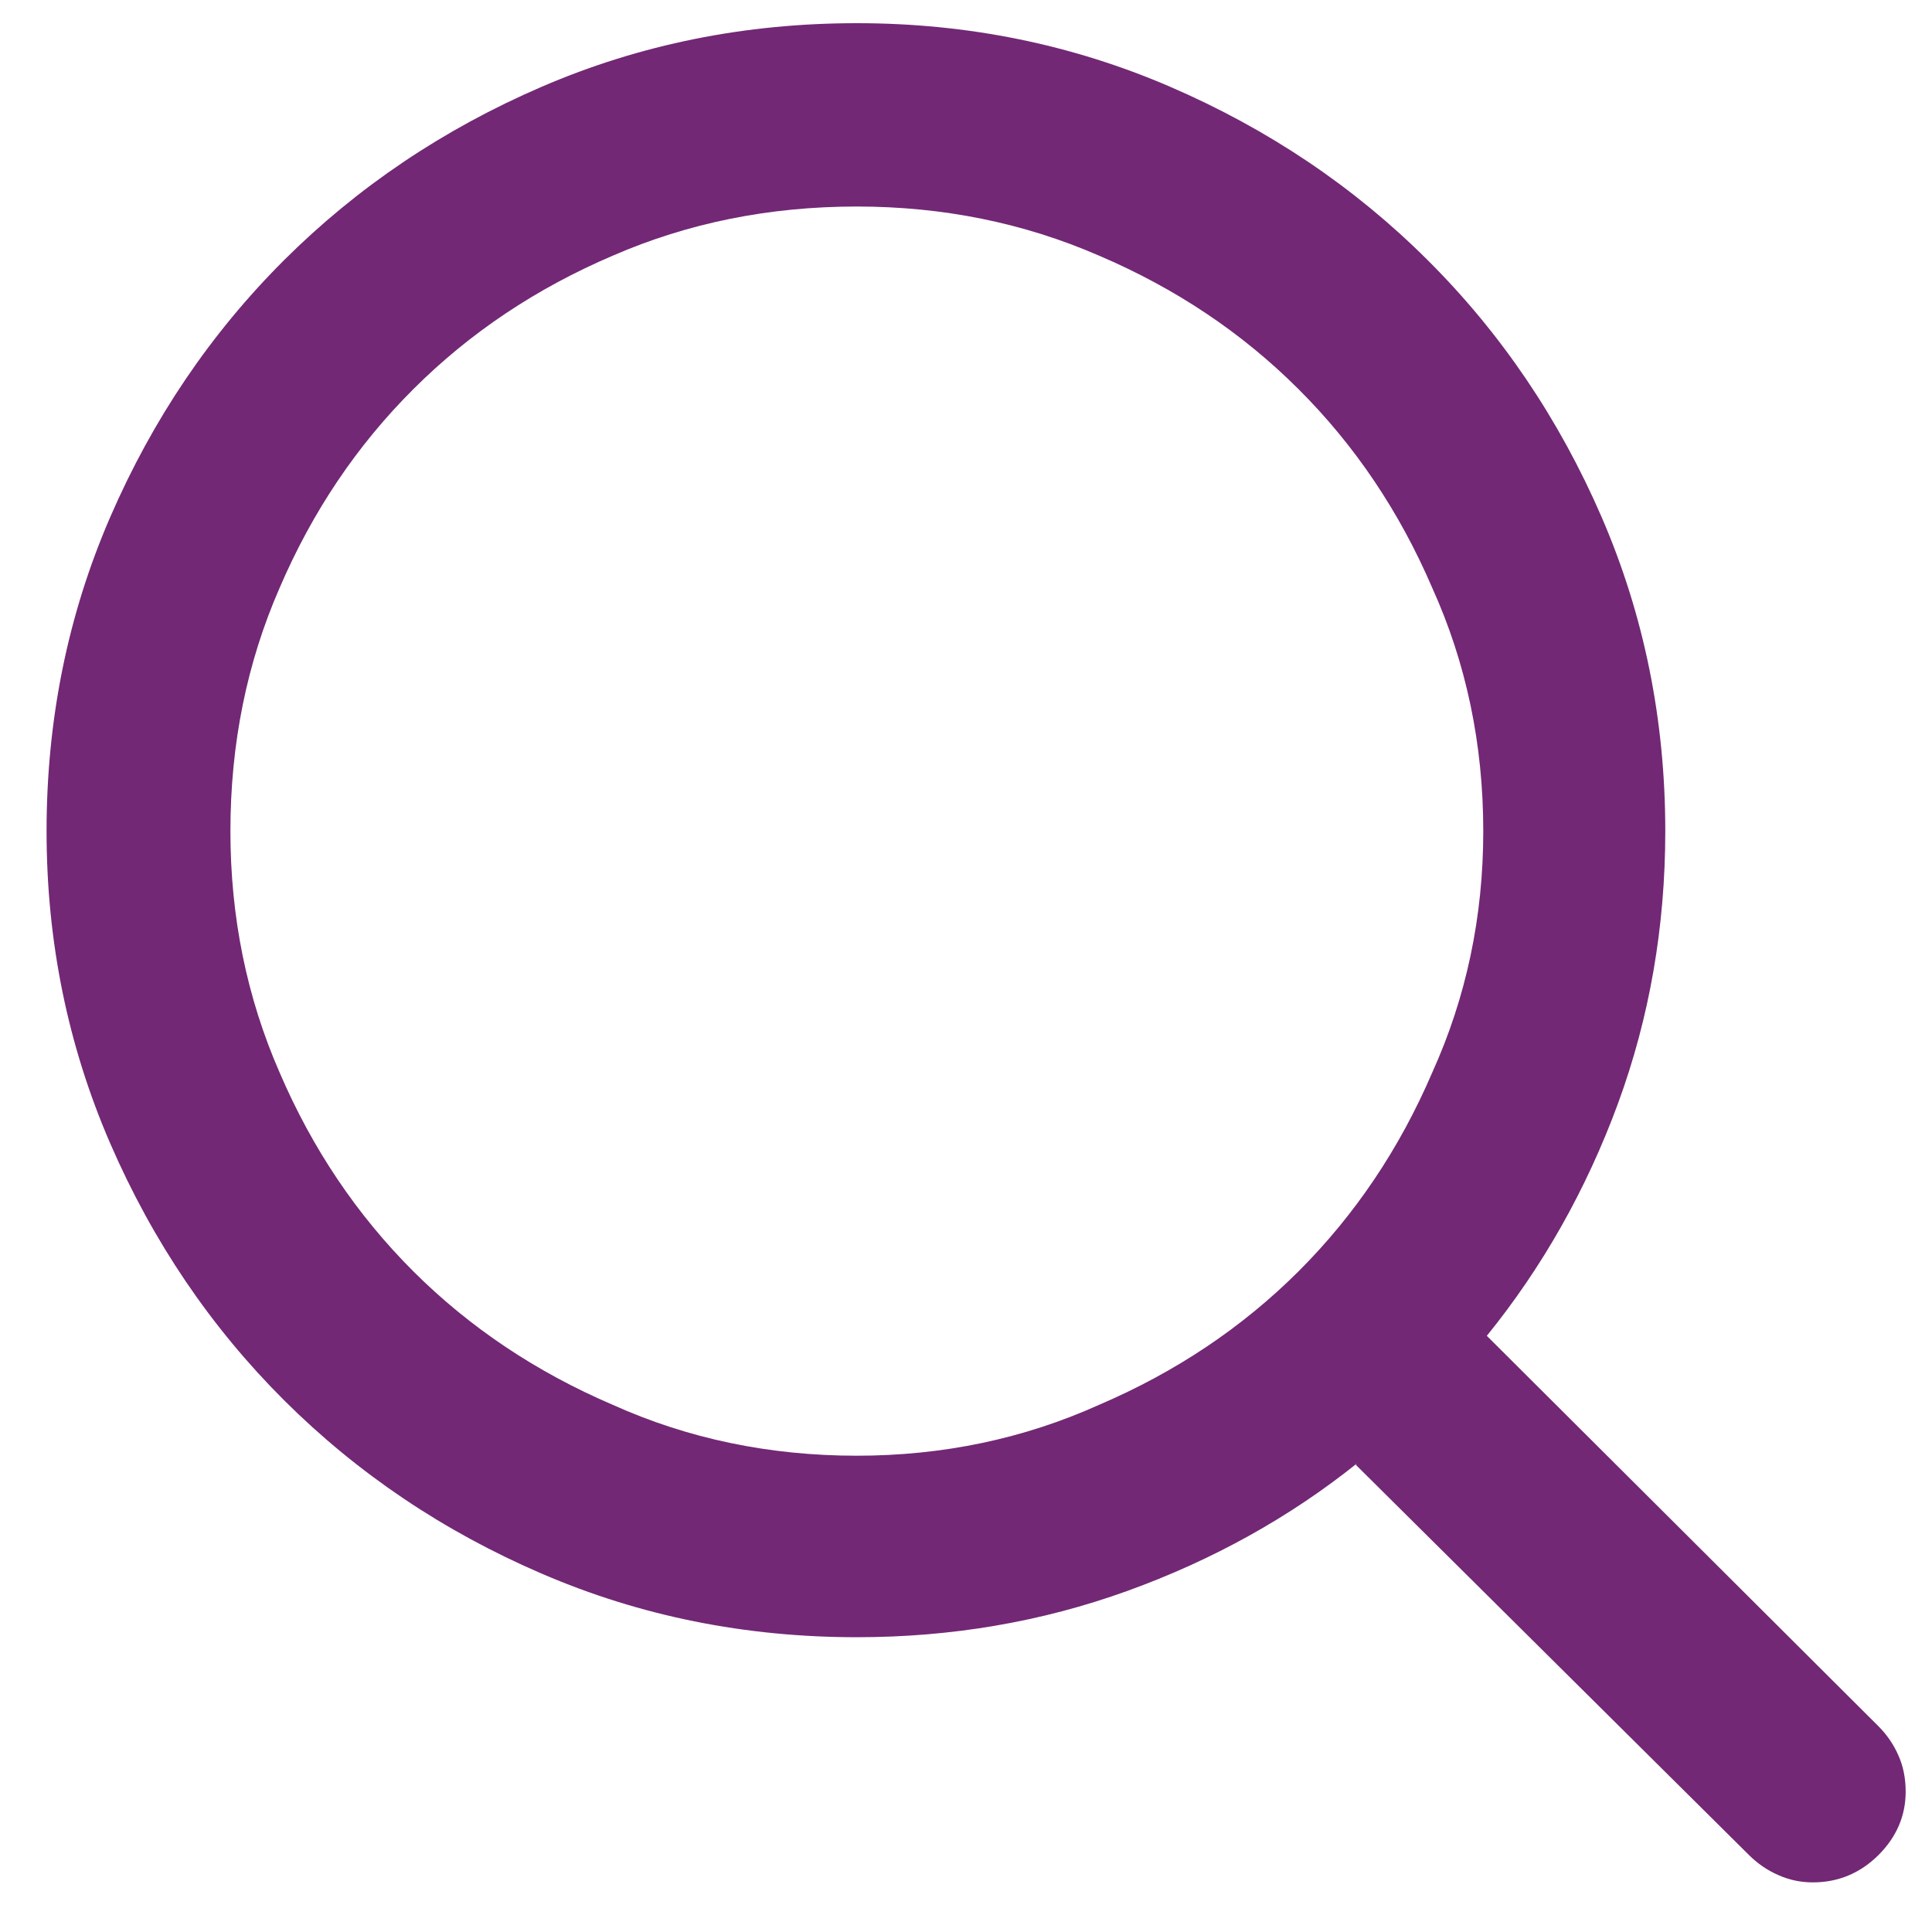
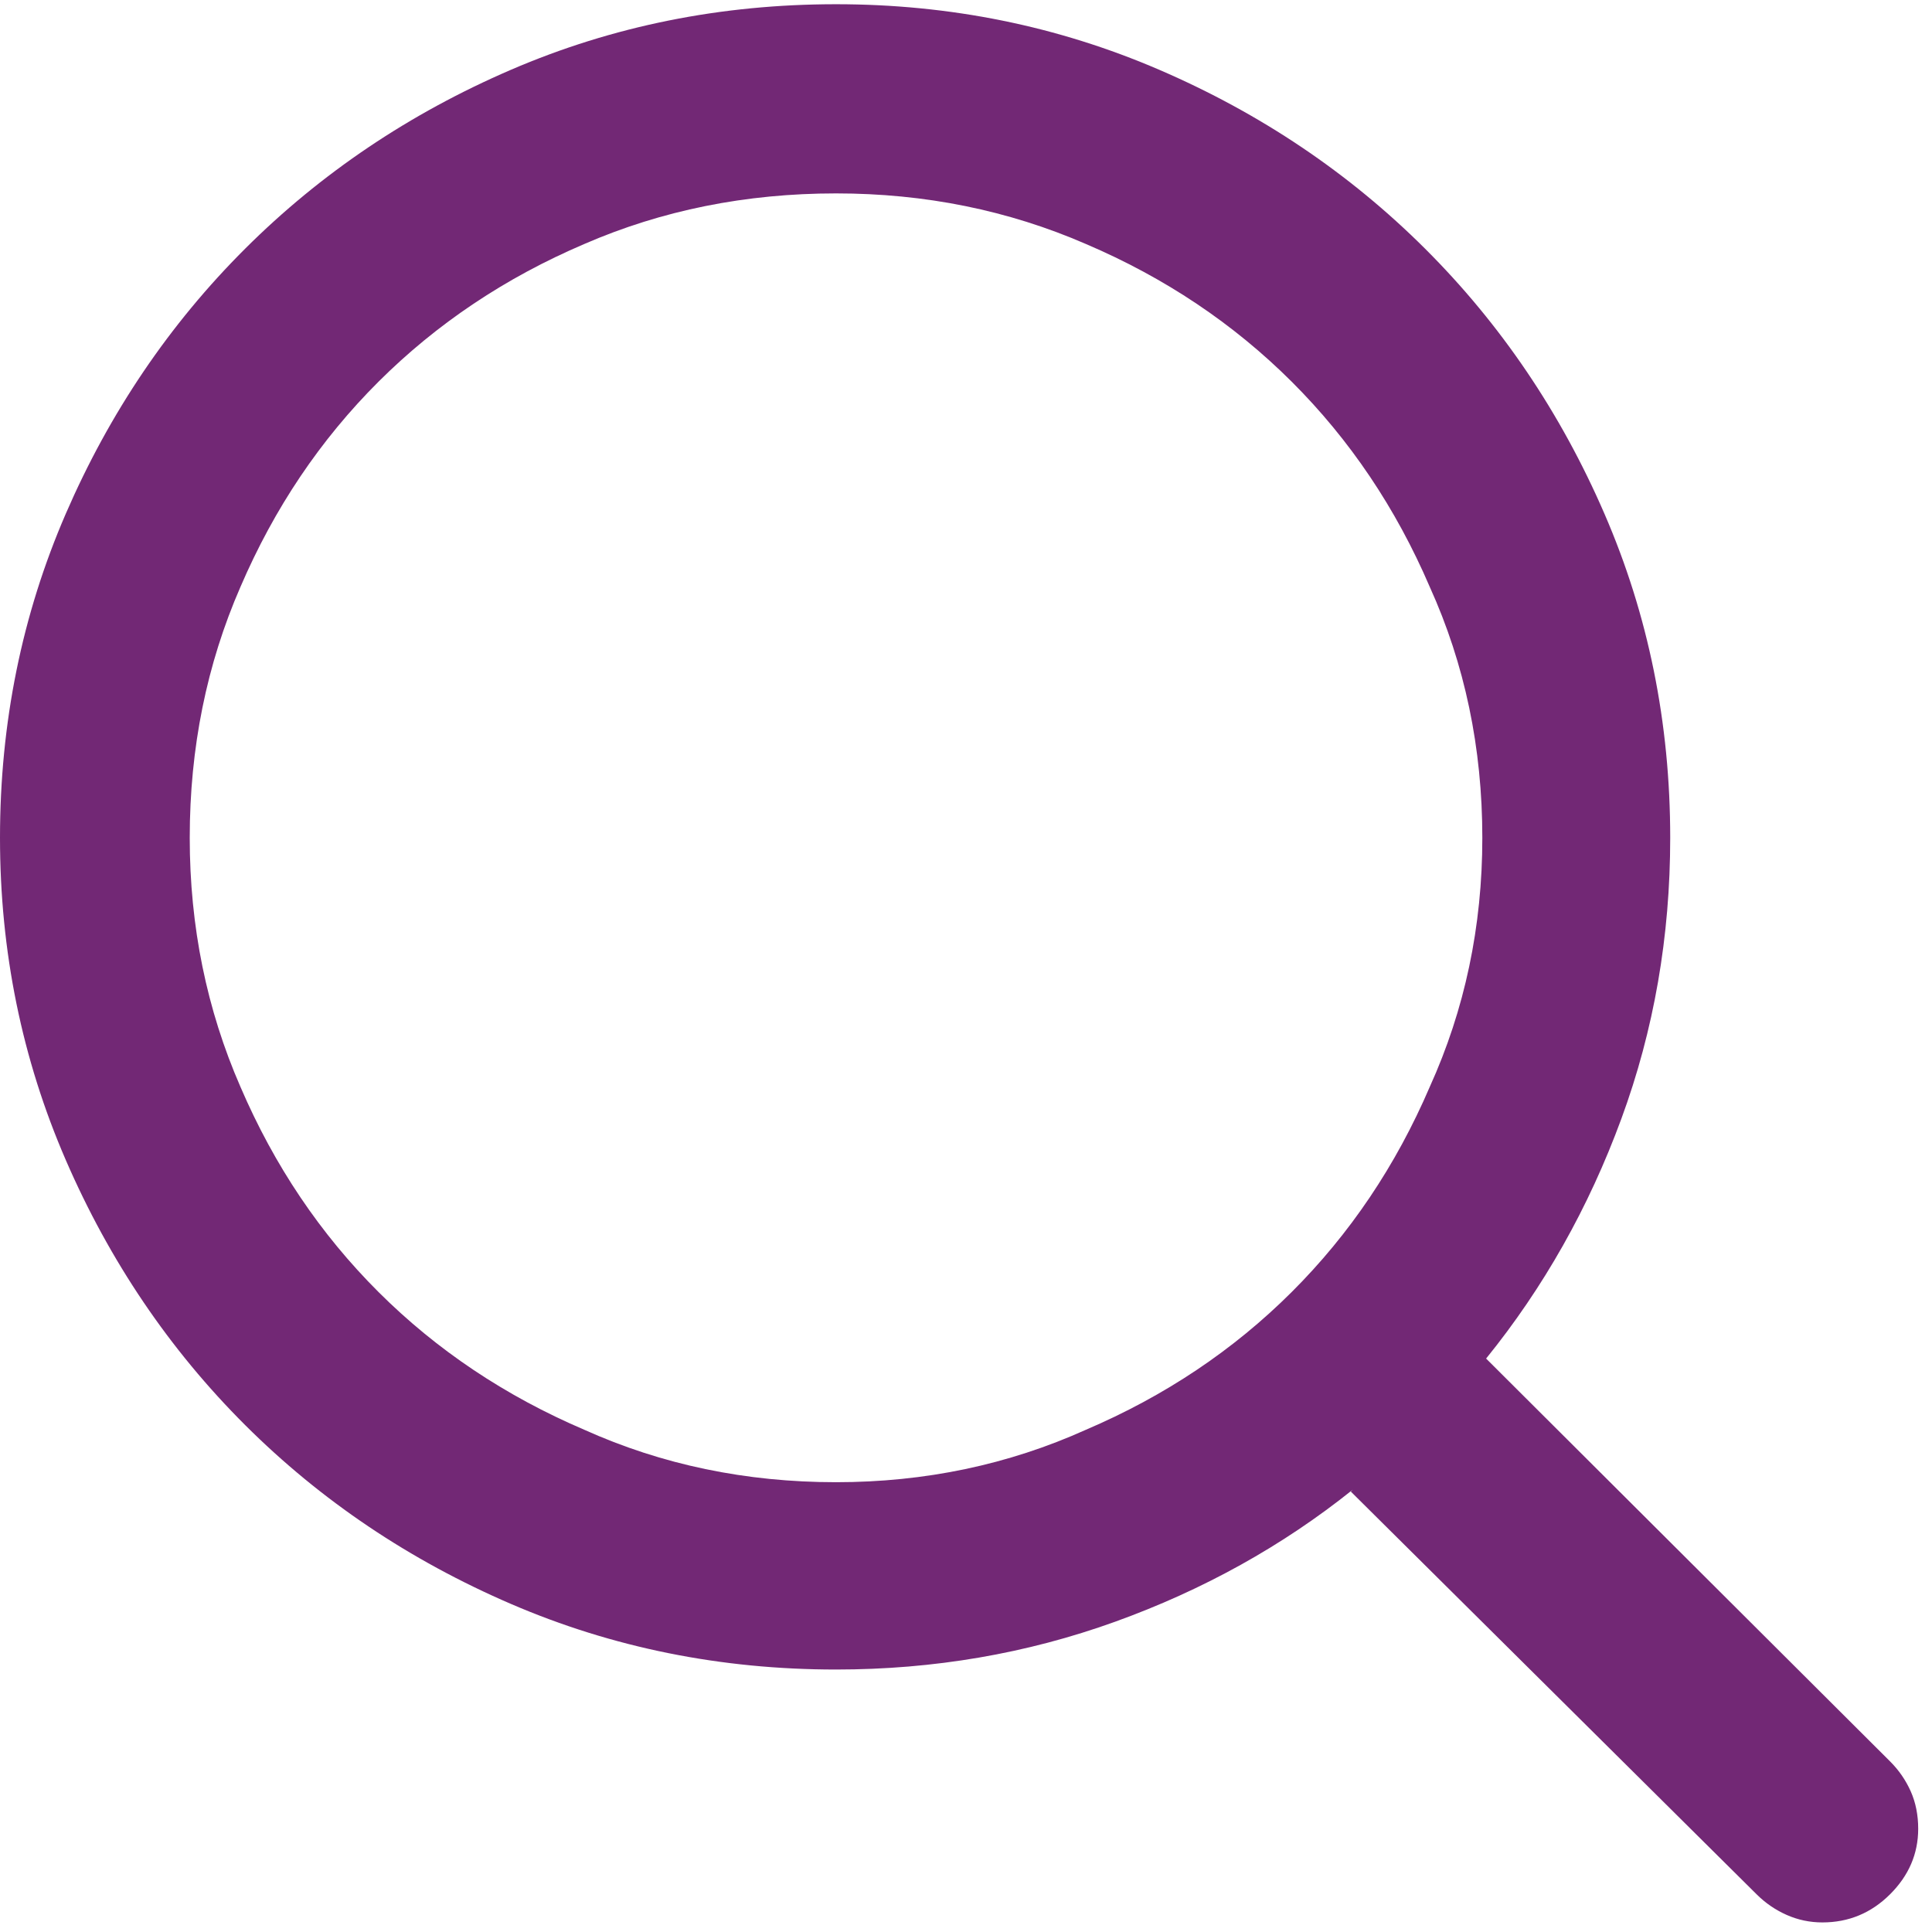
- <svg xmlns="http://www.w3.org/2000/svg" width="19" height="19" viewBox="0 0 19 19" fill="none">
-   <path d="M18.473 16.976L14.622 13.137C15.171 12.459 15.601 11.697 15.912 10.852C16.222 10.007 16.377 9.114 16.377 8.174C16.377 7.079 16.168 6.049 15.751 5.085C15.333 4.121 14.763 3.278 14.04 2.558C13.318 1.838 12.473 1.27 11.507 0.853C10.54 0.436 9.513 0.228 8.426 0.228C7.328 0.228 6.295 0.436 5.328 0.853C4.361 1.27 3.517 1.838 2.794 2.558C2.072 3.278 1.502 4.121 1.084 5.085C0.666 6.049 0.458 7.079 0.458 8.174C0.458 9.257 0.666 10.28 1.084 11.245C1.502 12.209 2.072 13.051 2.794 13.771C3.517 14.491 4.361 15.06 5.328 15.476C6.295 15.893 7.328 16.101 8.426 16.101C9.358 16.101 10.244 15.95 11.086 15.646C11.927 15.342 12.682 14.923 13.351 14.387L13.333 14.405L17.201 18.244C17.285 18.327 17.38 18.393 17.488 18.44C17.595 18.488 17.708 18.512 17.828 18.512C18.078 18.512 18.293 18.422 18.473 18.244C18.652 18.065 18.741 17.857 18.741 17.619C18.741 17.488 18.717 17.369 18.669 17.262C18.622 17.155 18.556 17.059 18.473 16.976ZM2.266 8.174C2.266 7.317 2.427 6.519 2.75 5.781C3.072 5.031 3.511 4.379 4.066 3.826C4.621 3.272 5.275 2.835 6.027 2.514C6.767 2.192 7.567 2.031 8.426 2.031C9.274 2.031 10.068 2.192 10.808 2.514C11.56 2.835 12.214 3.272 12.769 3.826C13.324 4.379 13.763 5.031 14.085 5.781C14.419 6.519 14.587 7.317 14.587 8.174C14.587 9.019 14.419 9.81 14.085 10.548C13.763 11.298 13.324 11.95 12.769 12.504C12.214 13.057 11.56 13.494 10.808 13.816C10.068 14.149 9.274 14.316 8.426 14.316C7.567 14.316 6.767 14.149 6.027 13.816C5.275 13.494 4.621 13.057 4.066 12.504C3.511 11.95 3.072 11.298 2.75 10.548C2.427 9.81 2.266 9.019 2.266 8.174Z" fill="#722875" />
+ <svg xmlns="http://www.w3.org/2000/svg" width="48" height="48" viewBox="0 0 48 48" fill="none">
+   <path d="M46.957 43.76L36.922 33.753C38.353 31.985 39.473 29.999 40.282 27.796C41.092 25.593 41.496 23.266 41.496 20.815C41.496 17.96 40.952 15.277 39.862 12.764C38.773 10.25 37.287 8.055 35.405 6.178C33.522 4.301 31.32 2.819 28.8 1.733C26.279 0.647 23.603 0.105 20.771 0.105C17.909 0.105 15.217 0.647 12.696 1.733C10.176 2.819 7.974 4.301 6.091 6.178C4.209 8.055 2.723 10.25 1.634 12.764C0.545 15.277 0 17.96 0 20.815C0 23.639 0.545 26.307 1.634 28.82C2.723 31.333 4.209 33.528 6.091 35.406C7.974 37.283 10.176 38.764 12.696 39.85C15.217 40.936 17.909 41.479 20.771 41.479C23.199 41.479 25.509 41.083 27.703 40.292C29.897 39.501 31.865 38.407 33.608 37.011L33.561 37.058L43.643 47.064C43.861 47.281 44.11 47.452 44.39 47.576C44.67 47.7 44.966 47.762 45.277 47.762C45.93 47.762 46.49 47.529 46.957 47.064C47.424 46.599 47.657 46.056 47.657 45.435C47.657 45.094 47.595 44.783 47.471 44.504C47.346 44.225 47.175 43.977 46.957 43.76ZM4.714 20.815C4.714 18.581 5.135 16.502 5.975 14.579C6.815 12.624 7.958 10.925 9.405 9.482C10.852 8.04 12.556 6.899 14.517 6.062C16.446 5.224 18.531 4.805 20.771 4.805C22.981 4.805 25.05 5.224 26.979 6.062C28.94 6.899 30.644 8.04 32.091 9.482C33.538 10.925 34.681 12.624 35.521 14.579C36.393 16.502 36.828 18.581 36.828 20.815C36.828 23.018 36.393 25.081 35.521 27.005C34.681 28.96 33.538 30.658 32.091 32.101C30.644 33.544 28.94 34.684 26.979 35.522C25.05 36.391 22.981 36.825 20.771 36.825C18.531 36.825 16.446 36.391 14.517 35.522C12.556 34.684 10.852 33.544 9.405 32.101C7.958 30.658 6.815 28.96 5.975 27.005C5.135 25.081 4.714 23.018 4.714 20.815Z" fill="#722875" />
</svg>
